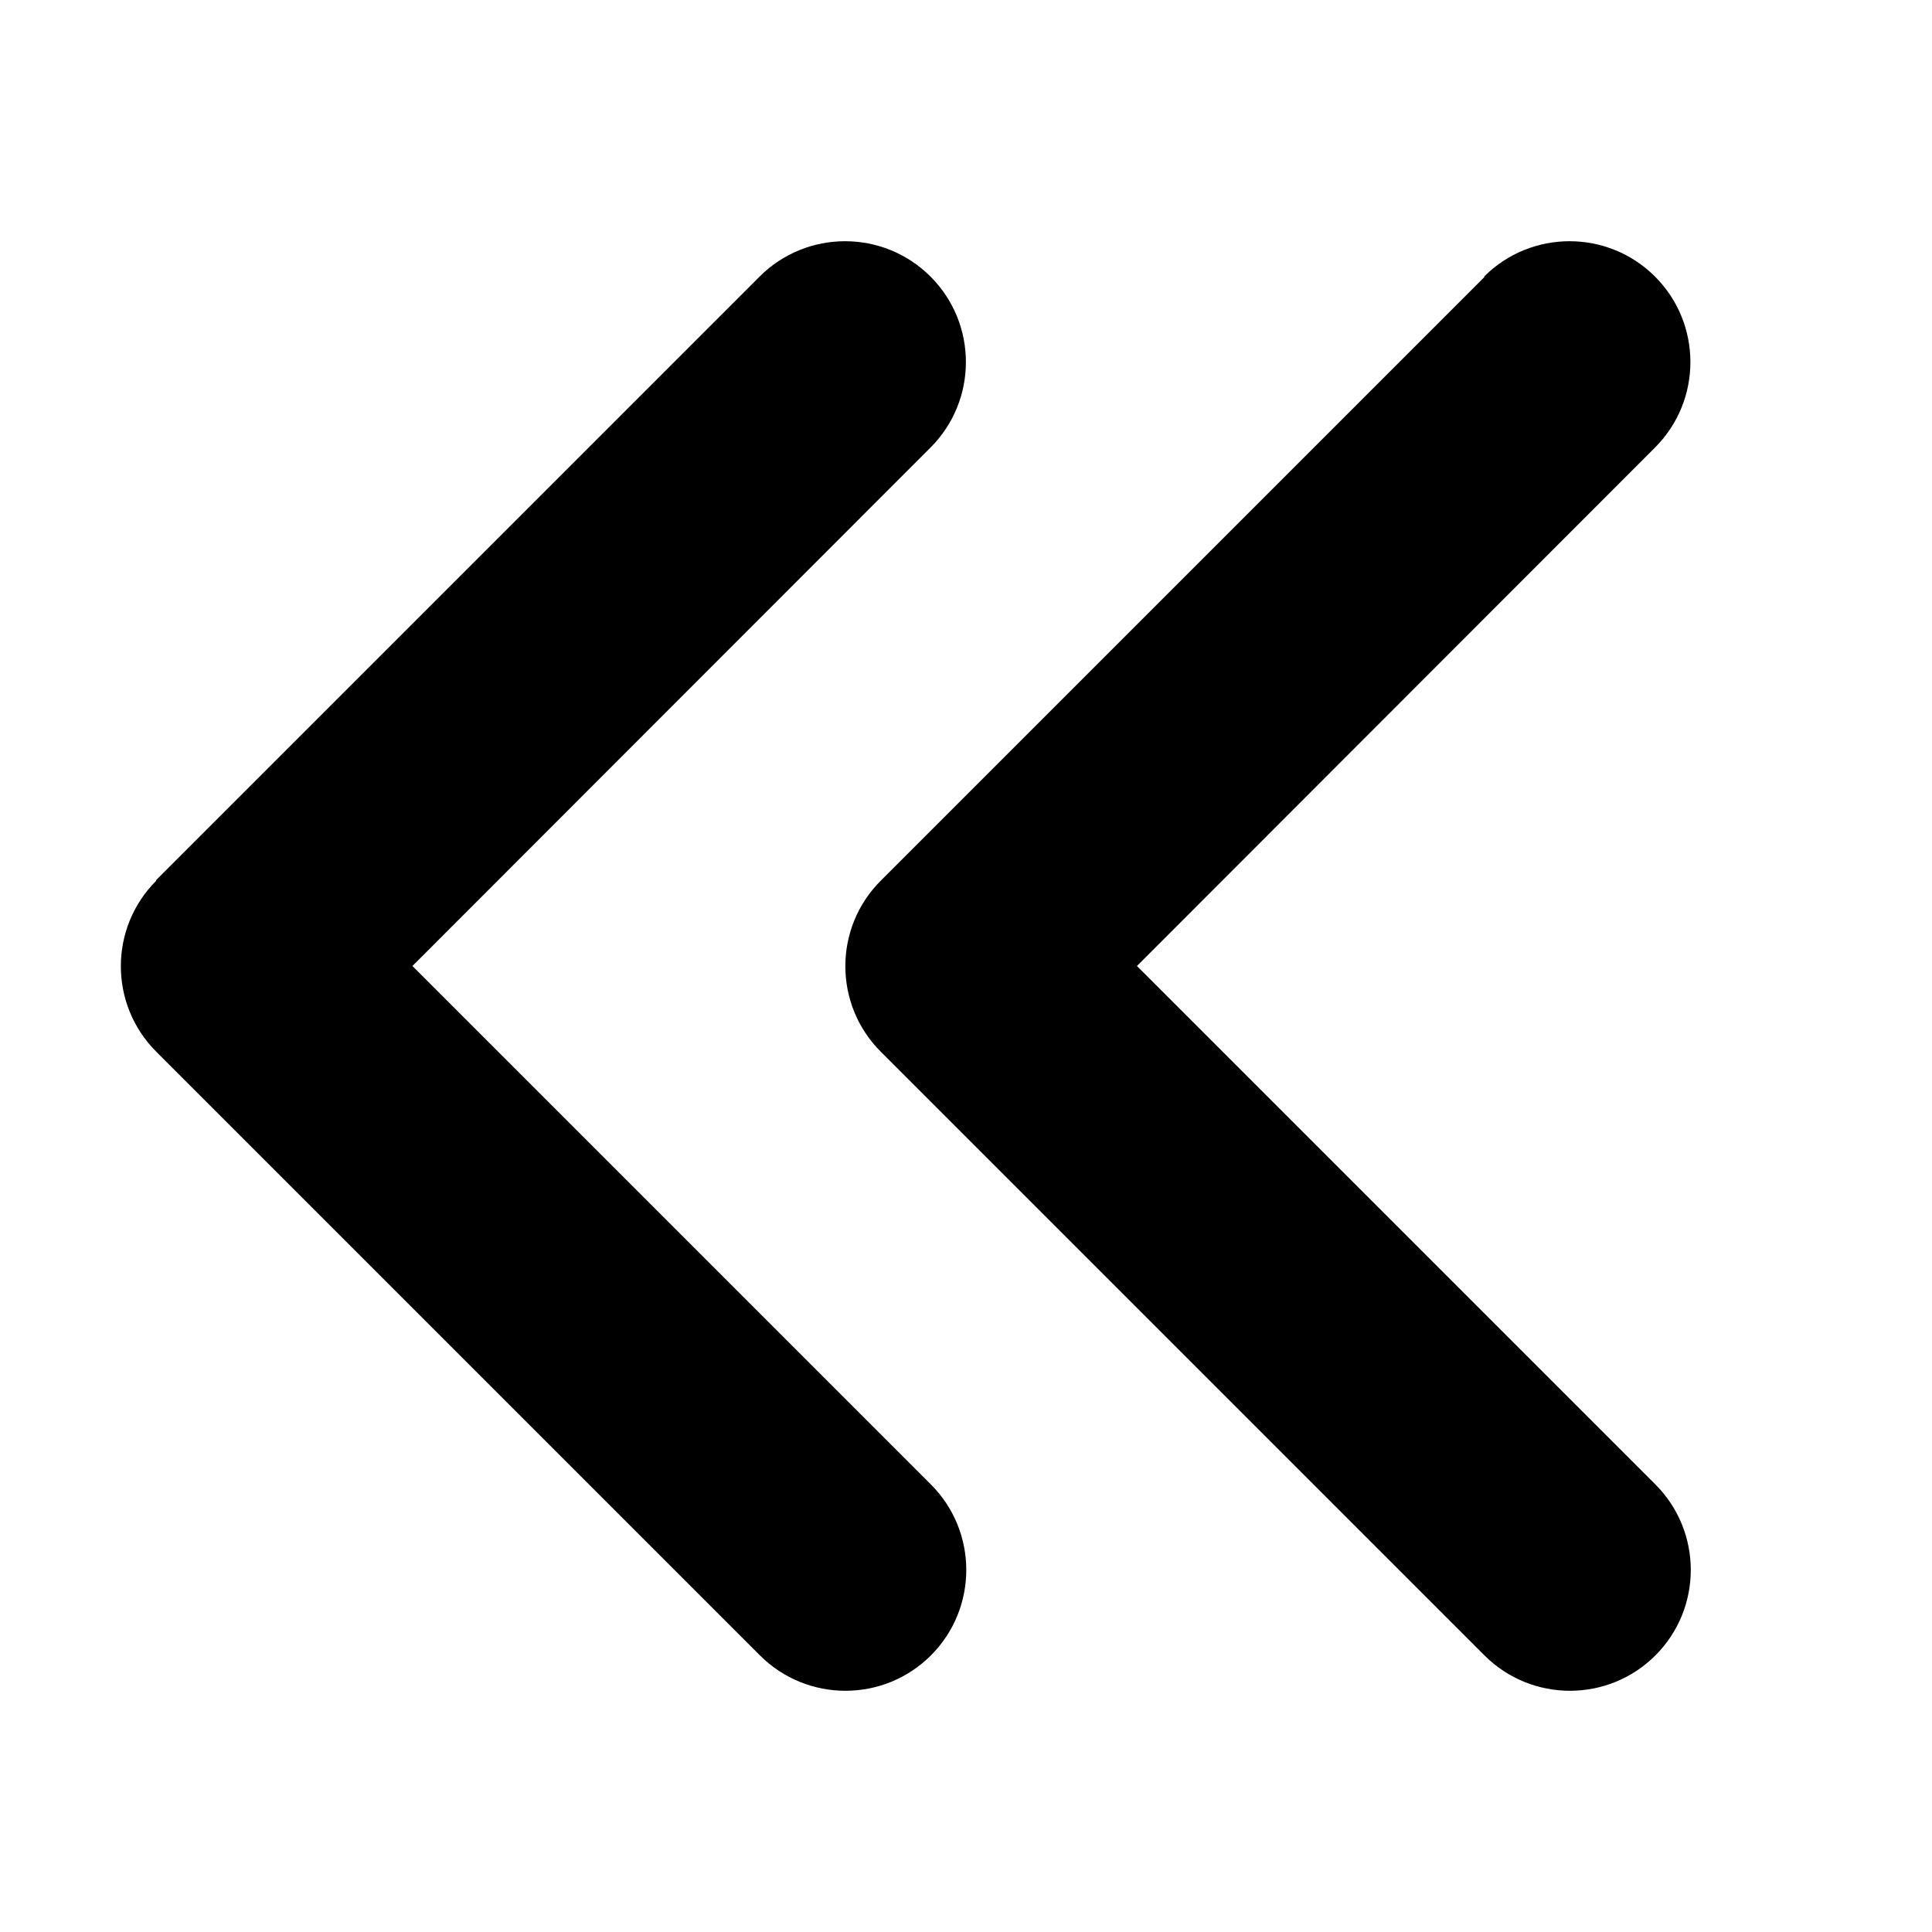
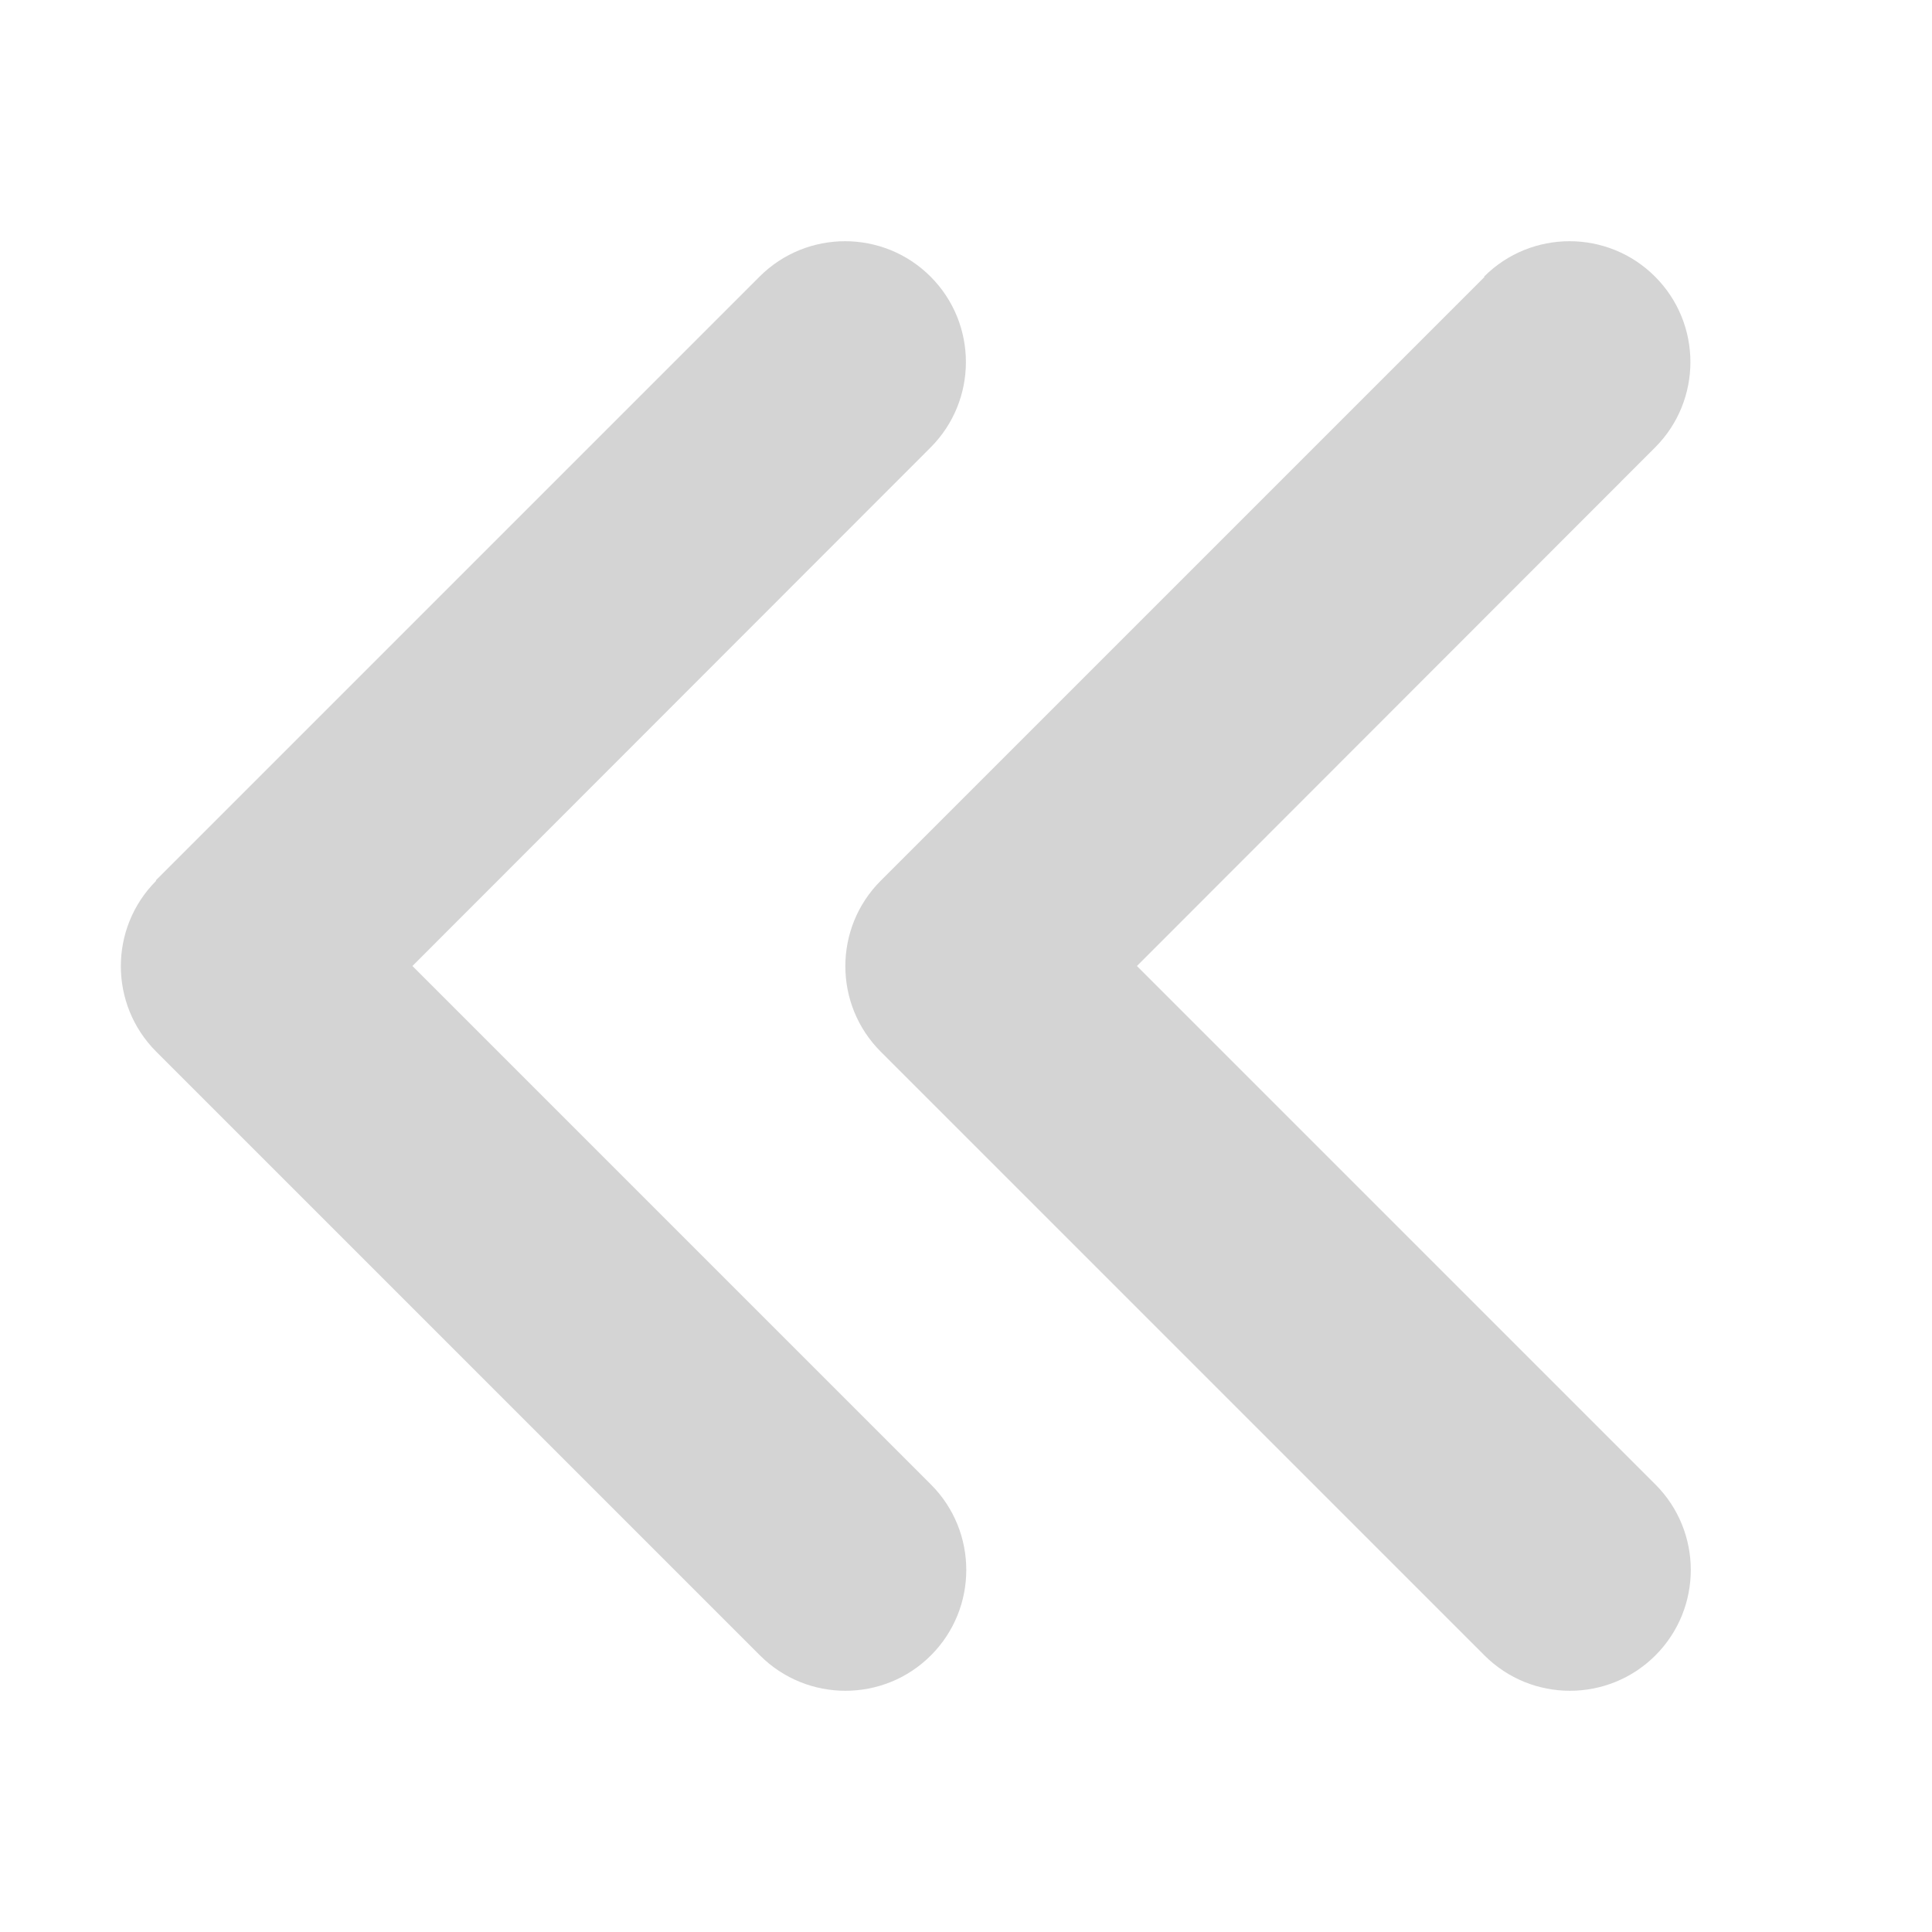
- <svg xmlns="http://www.w3.org/2000/svg" viewBox="0 0 512 512">
-   <path d="M41.4 233.4c-12.5 12.5-12.5 32.8 0 45.3l160 160c12.5 12.5 32.8 12.5 45.3 0s12.5-32.8 0-45.3L109.3 256 246.6 118.6c12.5-12.5 12.5-32.8 0-45.3s-32.8-12.5-45.3 0l-160 160zm352-160l-160 160c-12.5 12.5-12.5 32.8 0 45.3l160 160c12.5 12.5 32.8 12.5 45.3 0s12.5-32.8 0-45.3L301.3 256 438.6 118.6c12.5-12.5 12.5-32.8 0-45.3s-32.8-12.5-45.3 0z" />
+ <svg xmlns="http://www.w3.org/2000/svg" viewBox="0 0 512 512" width="512" height="512">
+   <path d="M41.4 233.4c-12.5 12.5-12.5 32.8 0 45.3l160 160c12.5 12.5 32.8 12.5 45.3 0s12.5-32.8 0-45.3L109.3 256 246.6 118.6c12.5-12.5 12.5-32.8 0-45.3s-32.8-12.5-45.3 0l-160 160zm352-160l-160 160c-12.5 12.5-12.5 32.8 0 45.3l160 160c12.5 12.5 32.8 12.5 45.3 0s12.5-32.8 0-45.3L301.3 256 438.6 118.6c12.5-12.5 12.5-32.8 0-45.3s-32.8-12.5-45.3 0z" fill="#D4D4D4" />
</svg>
